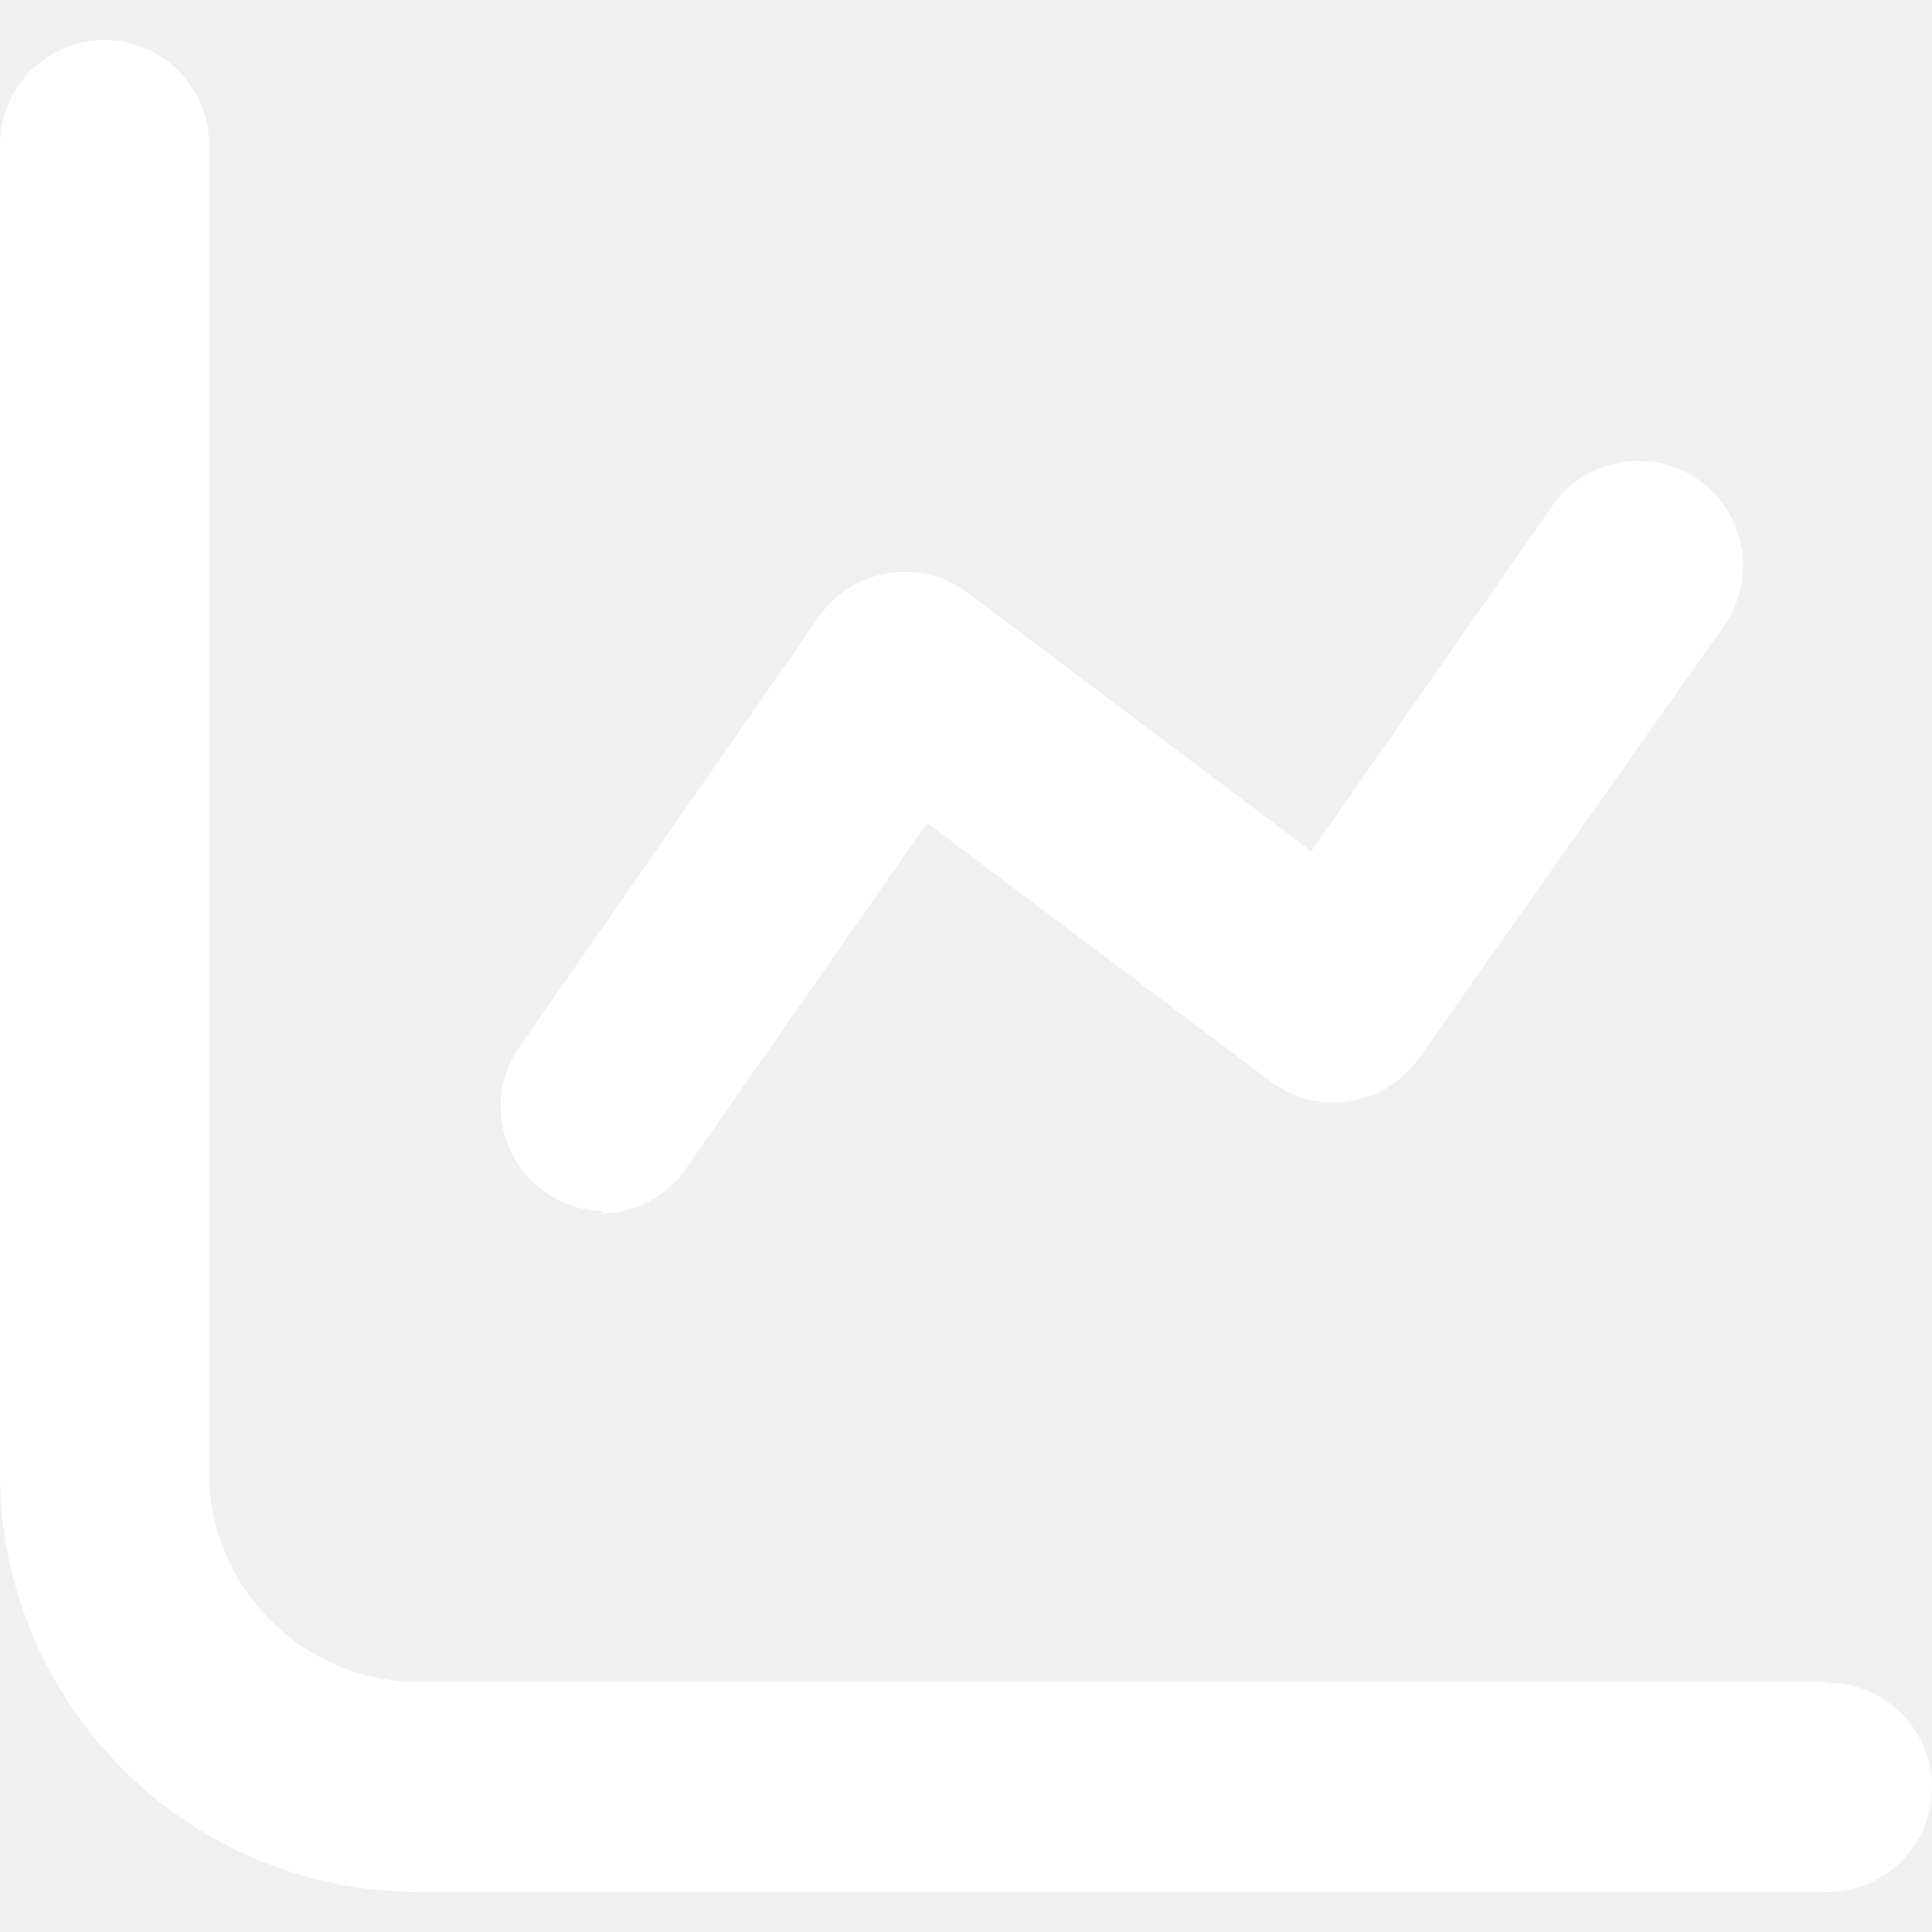
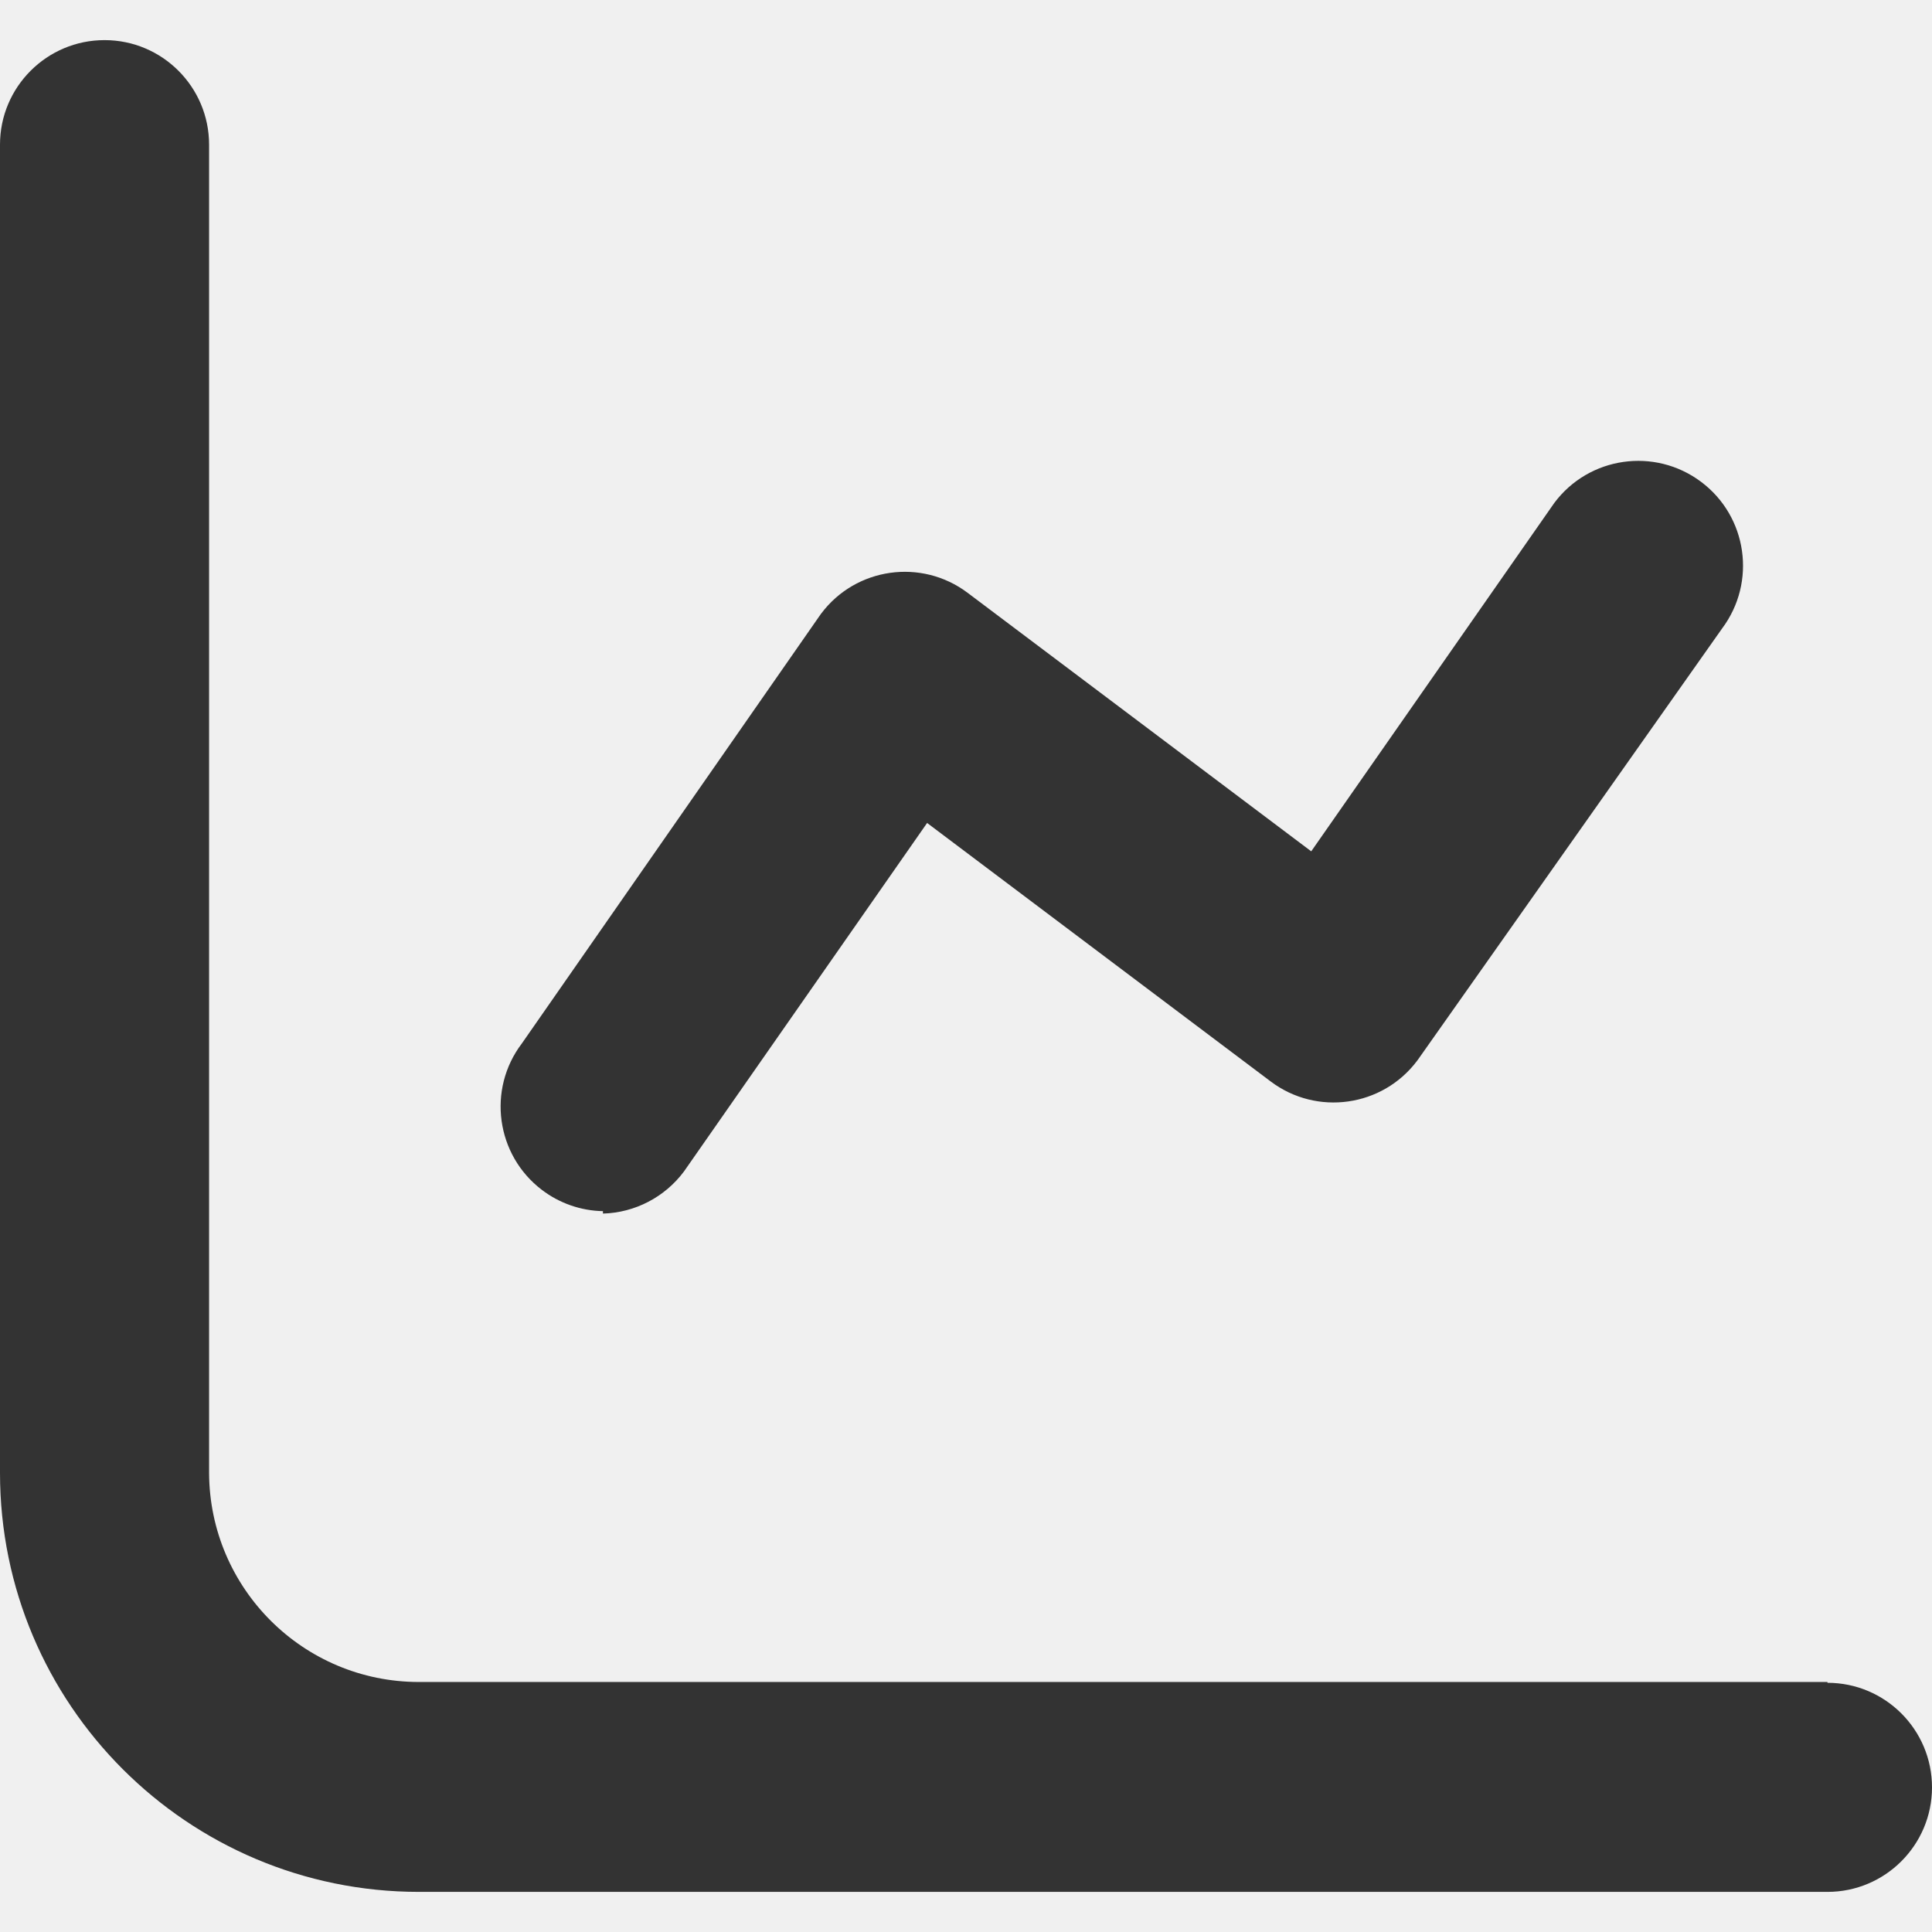
- <svg xmlns="http://www.w3.org/2000/svg" version="1.1" id="Capa_1" x="0px" y="0px" viewBox="0 0 512 512" style="enable-background:new 0 0 512 512;" xml:space="preserve" fill="#fff">
+ <svg xmlns="http://www.w3.org/2000/svg" version="1.1" id="Capa_1" x="0px" y="0px" viewBox="0 0 512 512" style="enable-background:new 0 0 512 512;" xml:space="preserve" fill="#333">
  <g>
    <g>
      <path d="M484.295,445.96v-0.215H111.034c-30.647,0-55.495-24.762-55.624-55.409v-352c0-15.291-12.413-27.705-27.705-27.705    S0,23.044,0,38.336v352c0,61.315,49.718,111.034,111.034,111.034h373.262c15.291,0,27.705-12.413,27.705-27.705    S499.587,445.96,484.295,445.96z" />
    </g>
  </g>
  <g>
    <g>
      <path d="M450.792,127.678c-12.285-9.192-29.681-6.701-38.872,5.584l-64.43,92.349l-91.06-68.51    c-12.22-9.192-29.595-6.744-38.787,5.477c-0.022,0.043-0.043,0.064-0.086,0.107L138.309,276.51    c-9.256,12.177-6.872,29.573,5.305,38.83c4.66,3.544,10.33,5.519,16.172,5.627c0,0,0,0.644,0,0.644    c8.483-0.236,16.408-4.36,21.477-11.168l64.43-92.349l91.06,68.51c12.22,9.192,29.595,6.744,38.787-5.477    c0.021-0.043,0.043-0.064,0.086-0.107l80.752-114.47C465.568,154.266,463.077,136.87,450.792,127.678z" />
    </g>
  </g>
  <g>
</g>
  <g>
</g>
  <g>
</g>
  <g>
</g>
  <g>
</g>
  <g>
</g>
  <g>
</g>
  <g>
</g>
  <g>
</g>
  <g>
</g>
  <g>
</g>
  <g>
</g>
  <g>
</g>
  <g>
</g>
  <g>
</g>
</svg>
